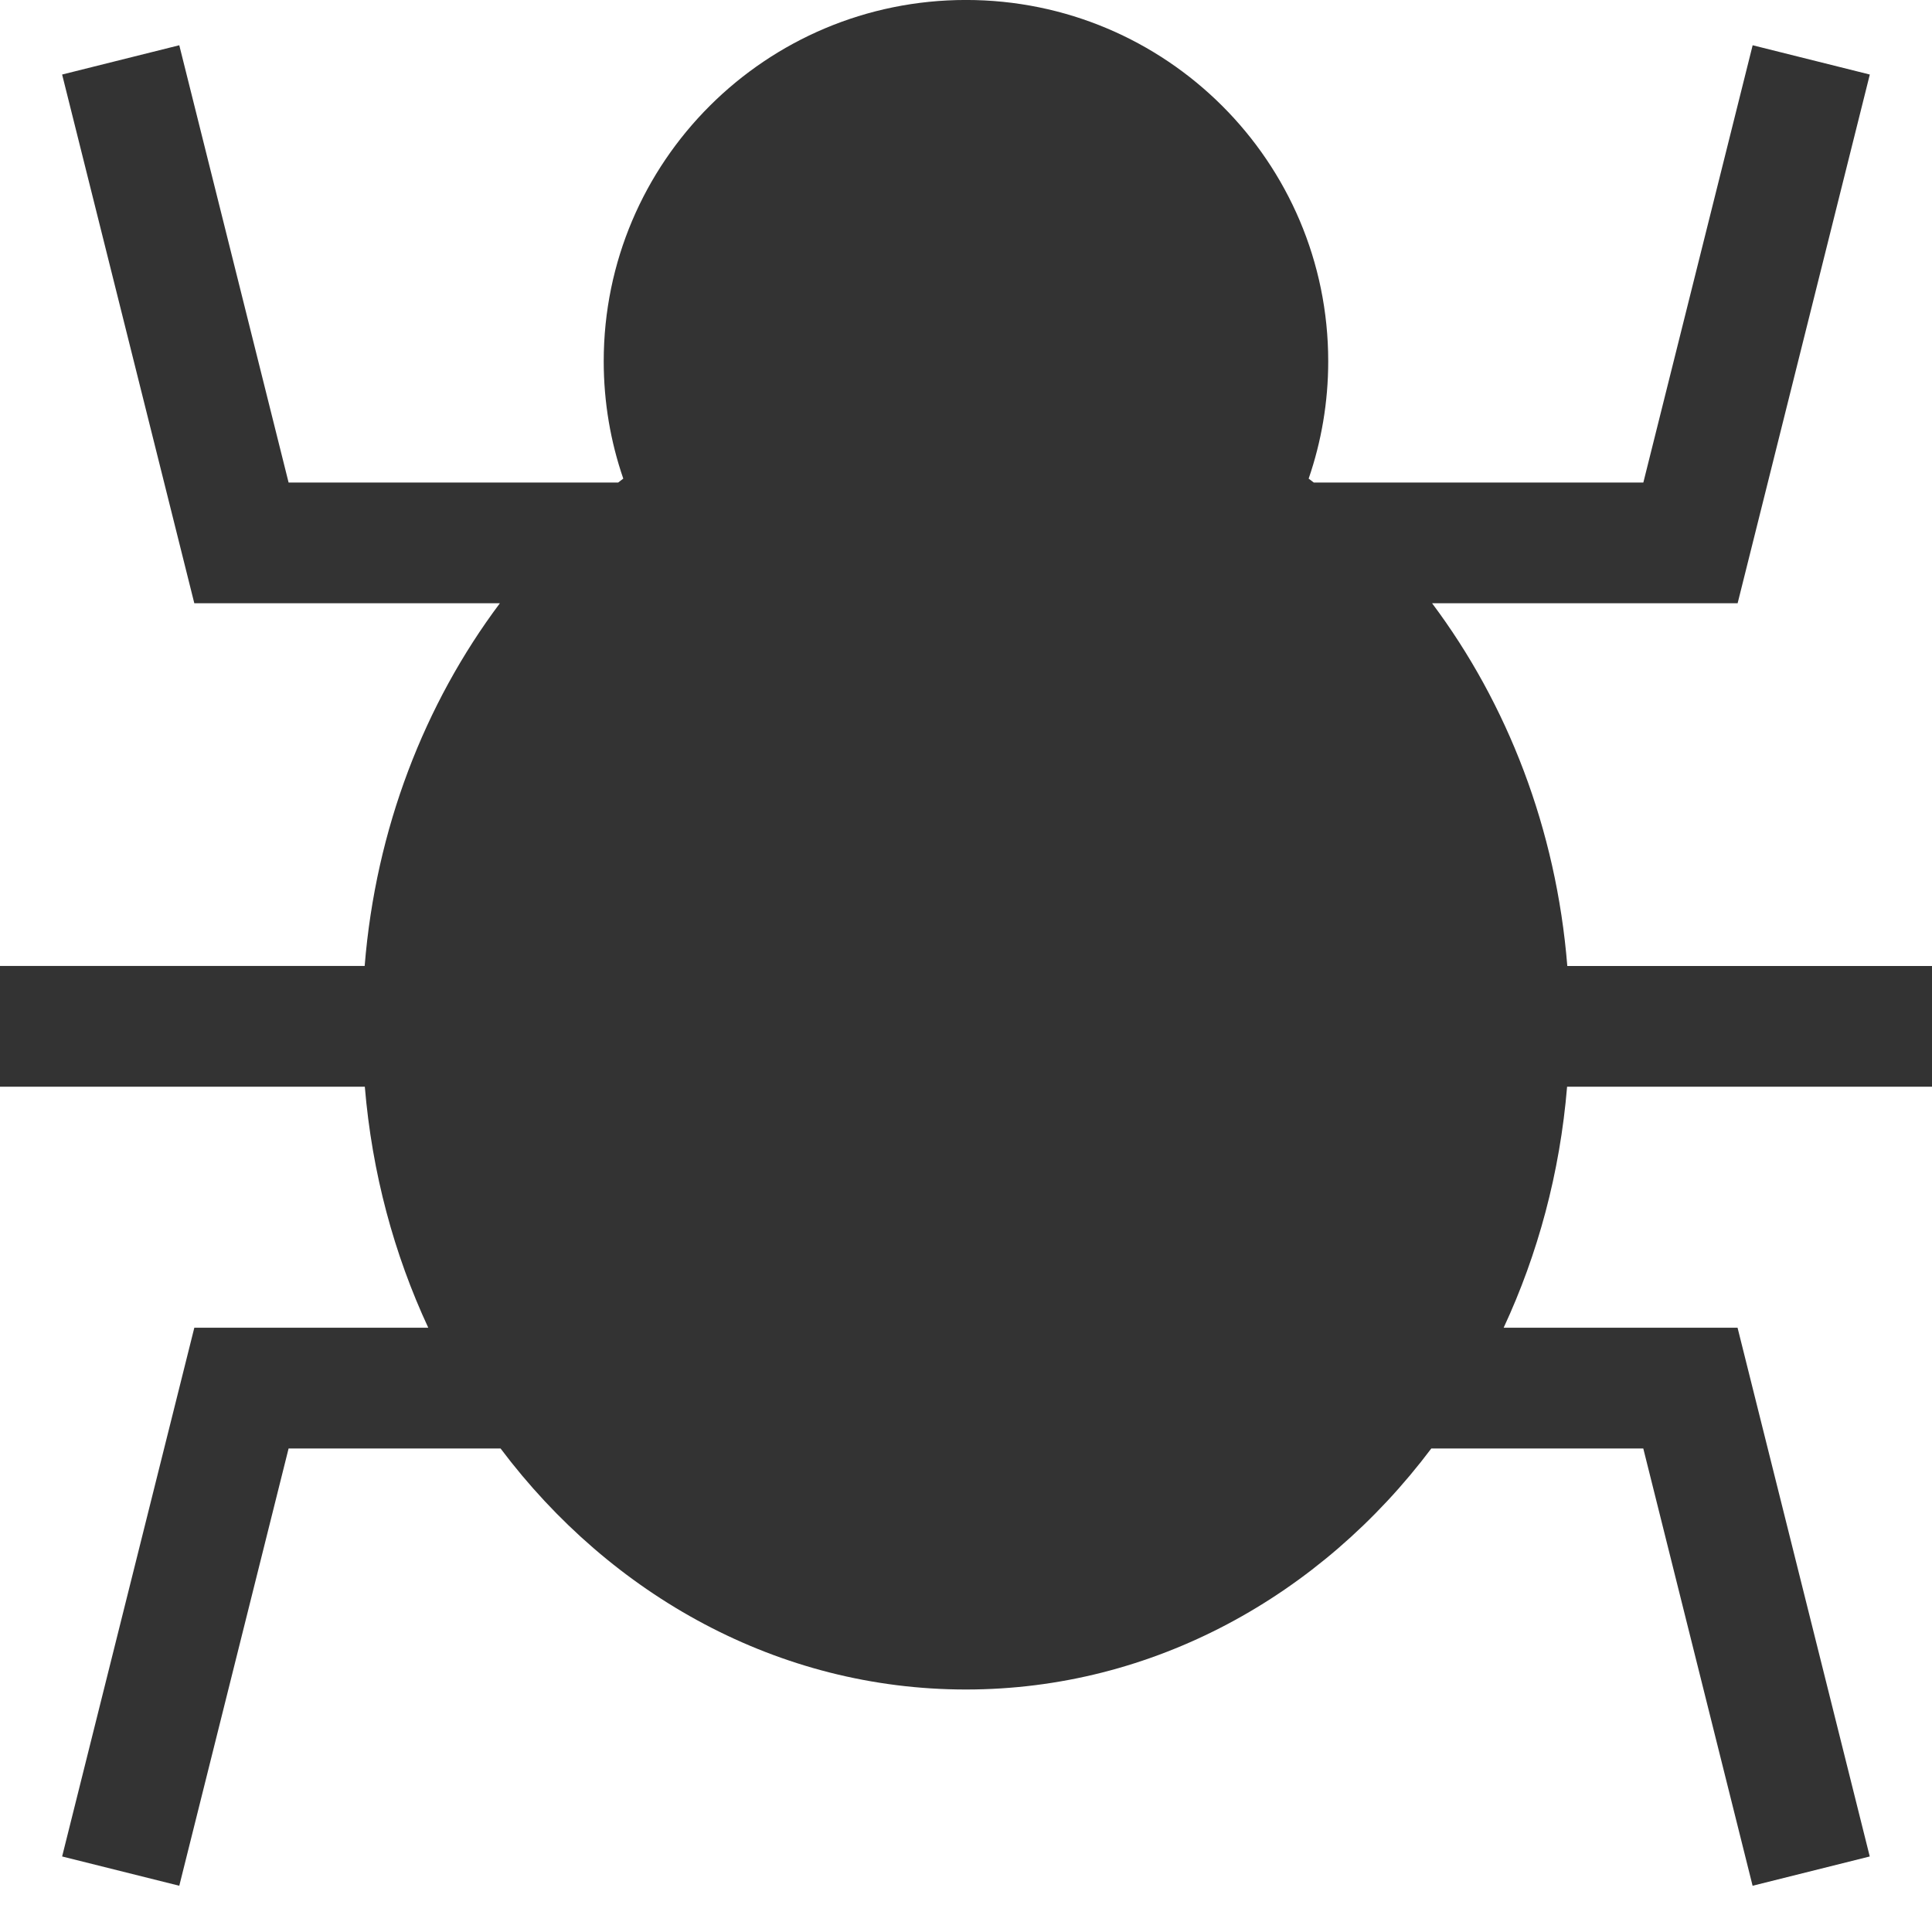
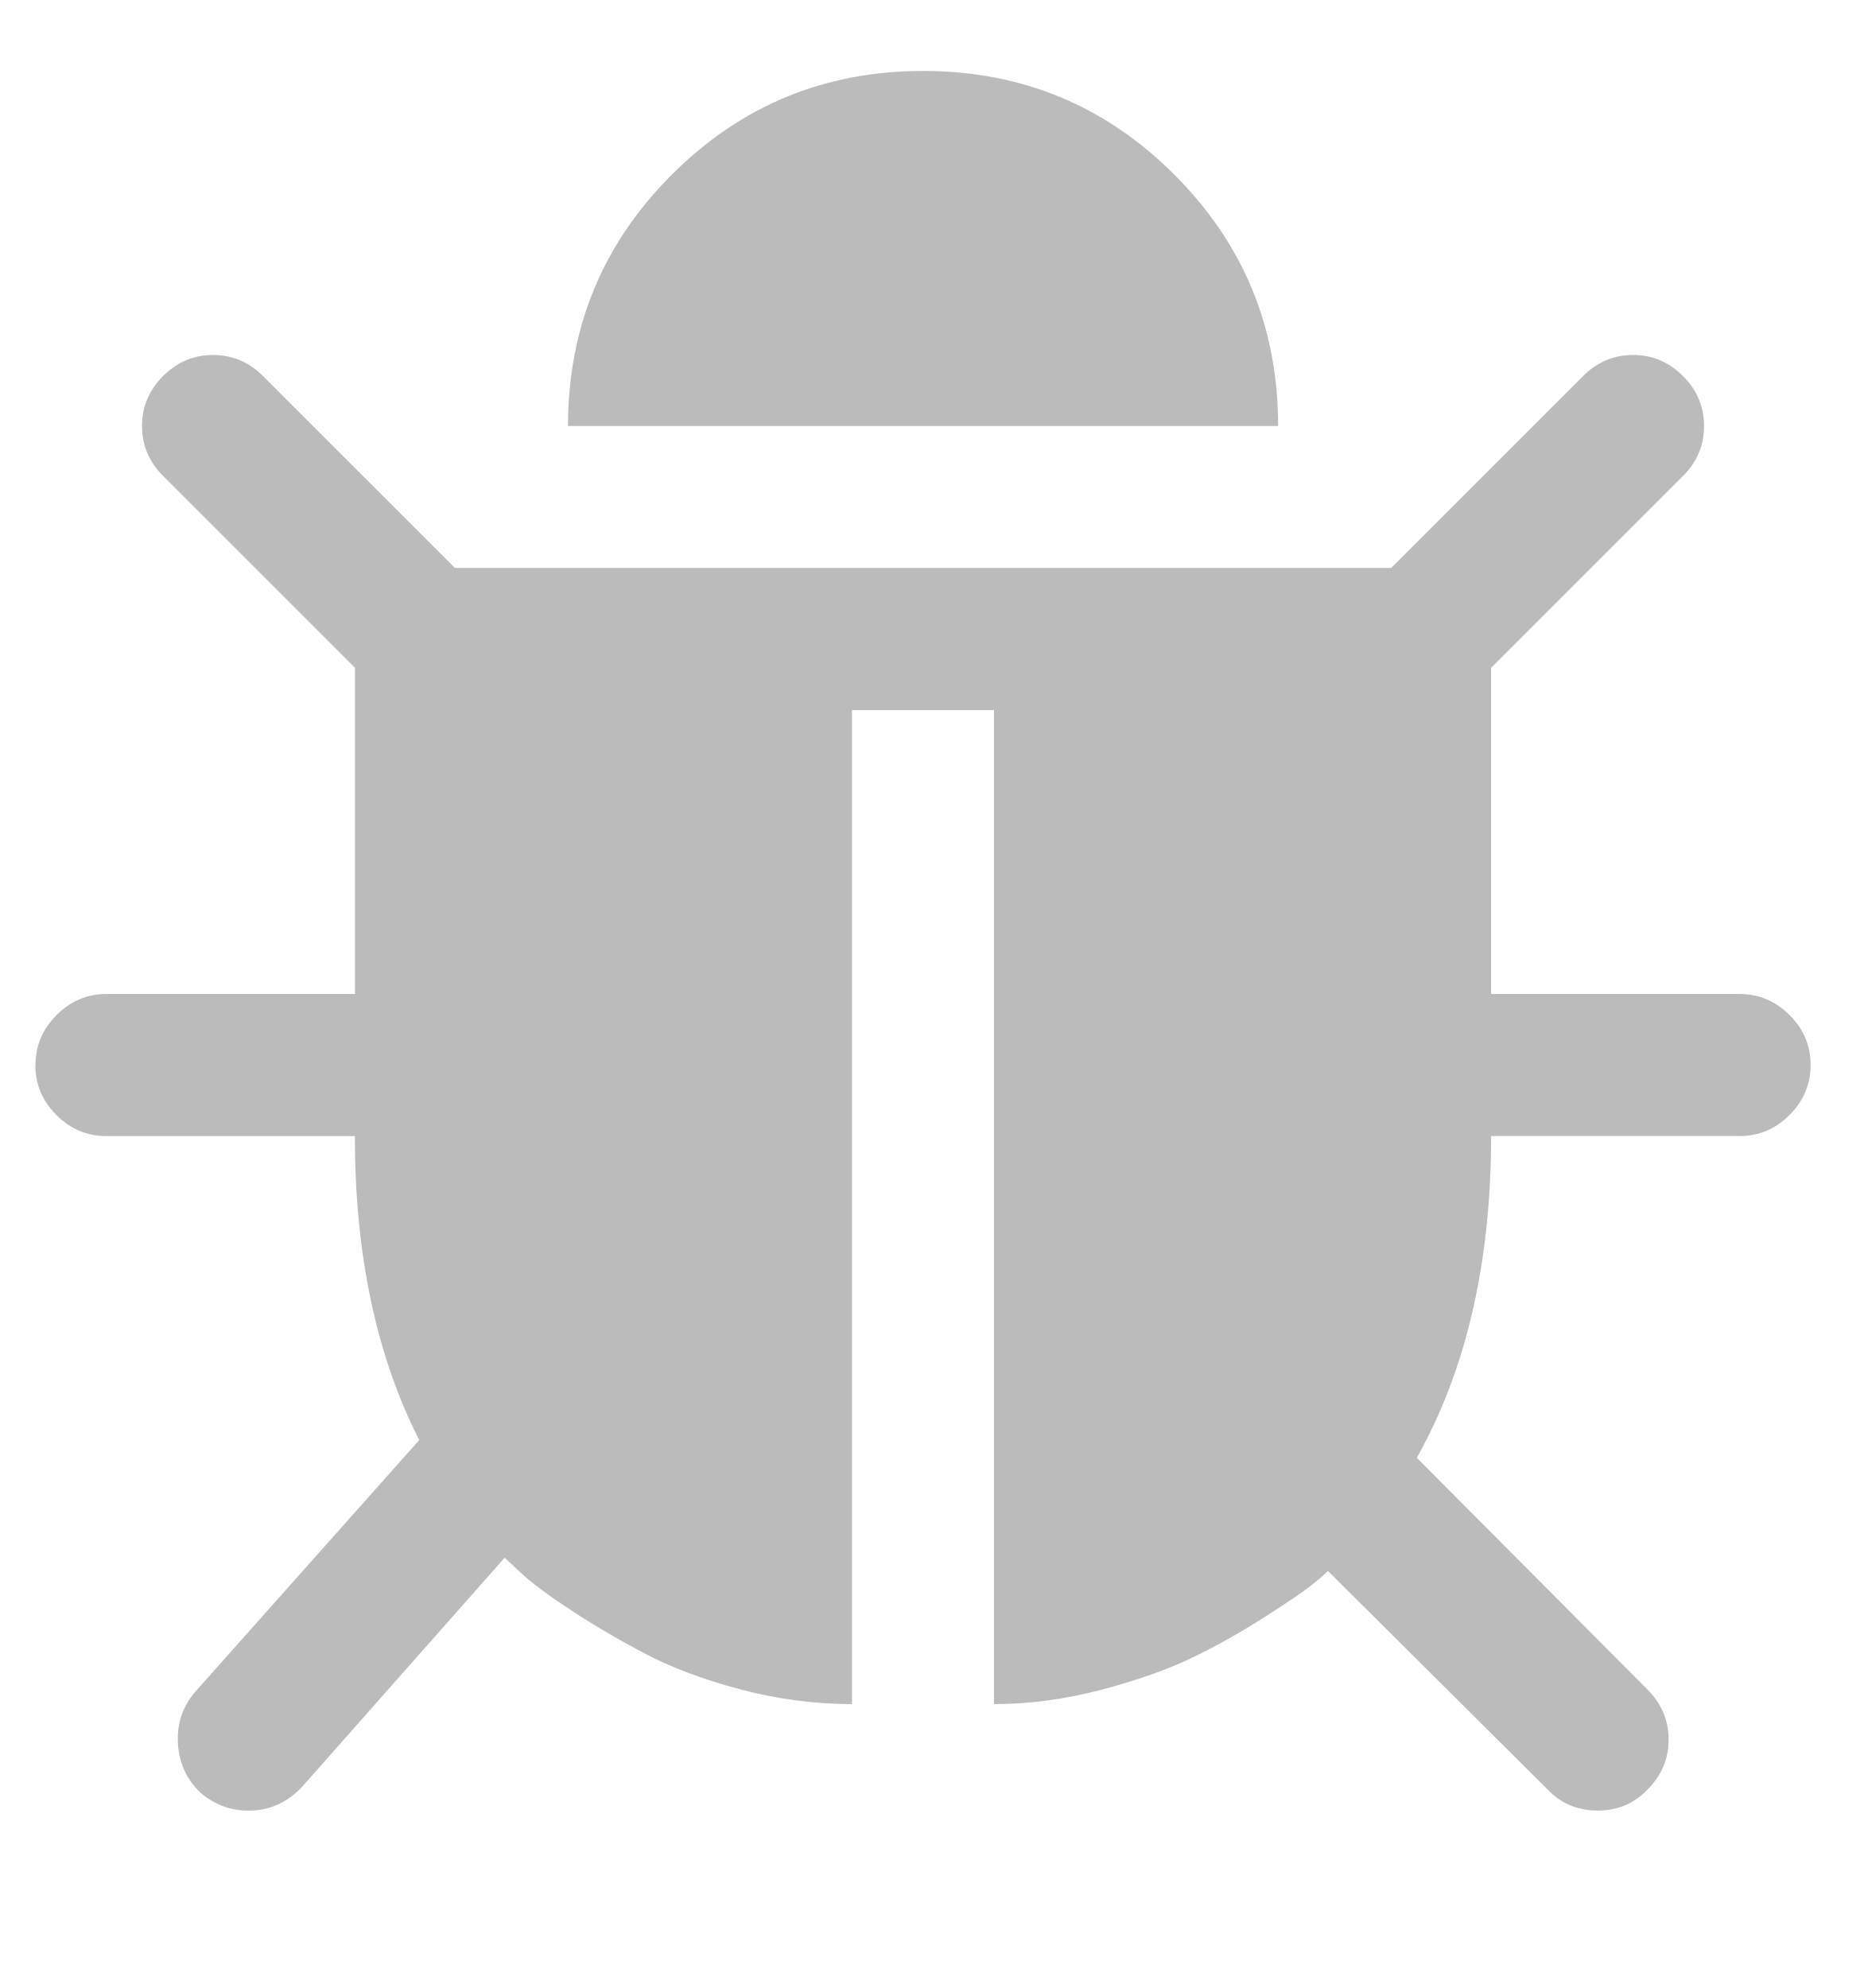
- <svg xmlns="http://www.w3.org/2000/svg" version="1.1" width="64" height="64" viewBox="0 0 64 64">
+ <svg xmlns="http://www.w3.org/2000/svg" version="1.1" width="30" height="32" viewBox="0 0 30 32">
  <g>
- </g>
-   <path d="M64 36v-4h-12.081c-0.366-4.543-1.987-8.689-4.479-12.016h10.121l4.379-17.515-3.881-0.97-3.621 14.485h-10.918c-0.056-0.043-0.112-0.086-0.169-0.129 0.419-1.219 0.648-2.526 0.648-3.887 0-6.61-5.372-11.969-12-11.969s-12 5.359-12 11.969c0 1.361 0.228 2.668 0.648 3.887-0.056 0.043-0.113 0.085-0.169 0.129h-10.918l-3.621-14.485-3.881 0.97 4.379 17.515h10.122c-2.493 3.326-4.113 7.473-4.479 12.015h-12.081v4h12.086c0.238 2.854 0.969 5.551 2.102 7.984h-7.75l-4.379 17.515 3.881 0.97 3.621-14.485h7.022c3.668 4.877 9.212 7.984 15.416 7.984s11.748-3.107 15.416-7.984h7.022l3.621 14.485 3.881-0.97-4.379-17.515h-7.749c1.133-2.434 1.865-5.13 2.102-7.984h12.086z" fill="#333333" />
+     <line stroke-width="1" x1="" y1="" x2="" y2="" stroke="#449FDB" opacity="" />
+   </g>
+   <path d="M0.571 17.143q0-0.464 0.339-0.804t0.804-0.339h4v-5.25l-3.089-3.089q-0.339-0.339-0.339-0.804t0.339-0.804 0.804-0.339 0.804 0.339l3.089 3.089h15.071l3.089-3.089q0.339-0.339 0.804-0.339t0.804 0.339 0.339 0.804-0.339 0.804l-3.089 3.089v5.25h4q0.464 0 0.804 0.339t0.339 0.804-0.339 0.804-0.804 0.339h-4q0 3.054-1.196 5.179l3.714 3.732q0.339 0.339 0.339 0.804t-0.339 0.804q-0.321 0.339-0.804 0.339t-0.804-0.339l-3.536-3.518q-0.089 0.089-0.268 0.232t-0.75 0.509-1.161 0.652-1.464 0.518-1.732 0.232v-16h-2.286v16q-0.911 0-1.813-0.241t-1.554-0.589-1.179-0.696-0.777-0.58l-0.268-0.25-3.268 3.696q-0.357 0.375-0.857 0.375-0.429 0-0.768-0.286-0.339-0.321-0.366-0.795t0.277-0.83l3.607-4.054q-1.036-2.036-1.036-4.893h-4q-0.464 0-0.804-0.339t-0.339-0.804zM9.143 6.857q0-2.375 1.67-4.045t4.045-1.67 4.045 1.67 1.67 4.045h-11.429z" fill="#bbbbbb" />
</svg>
